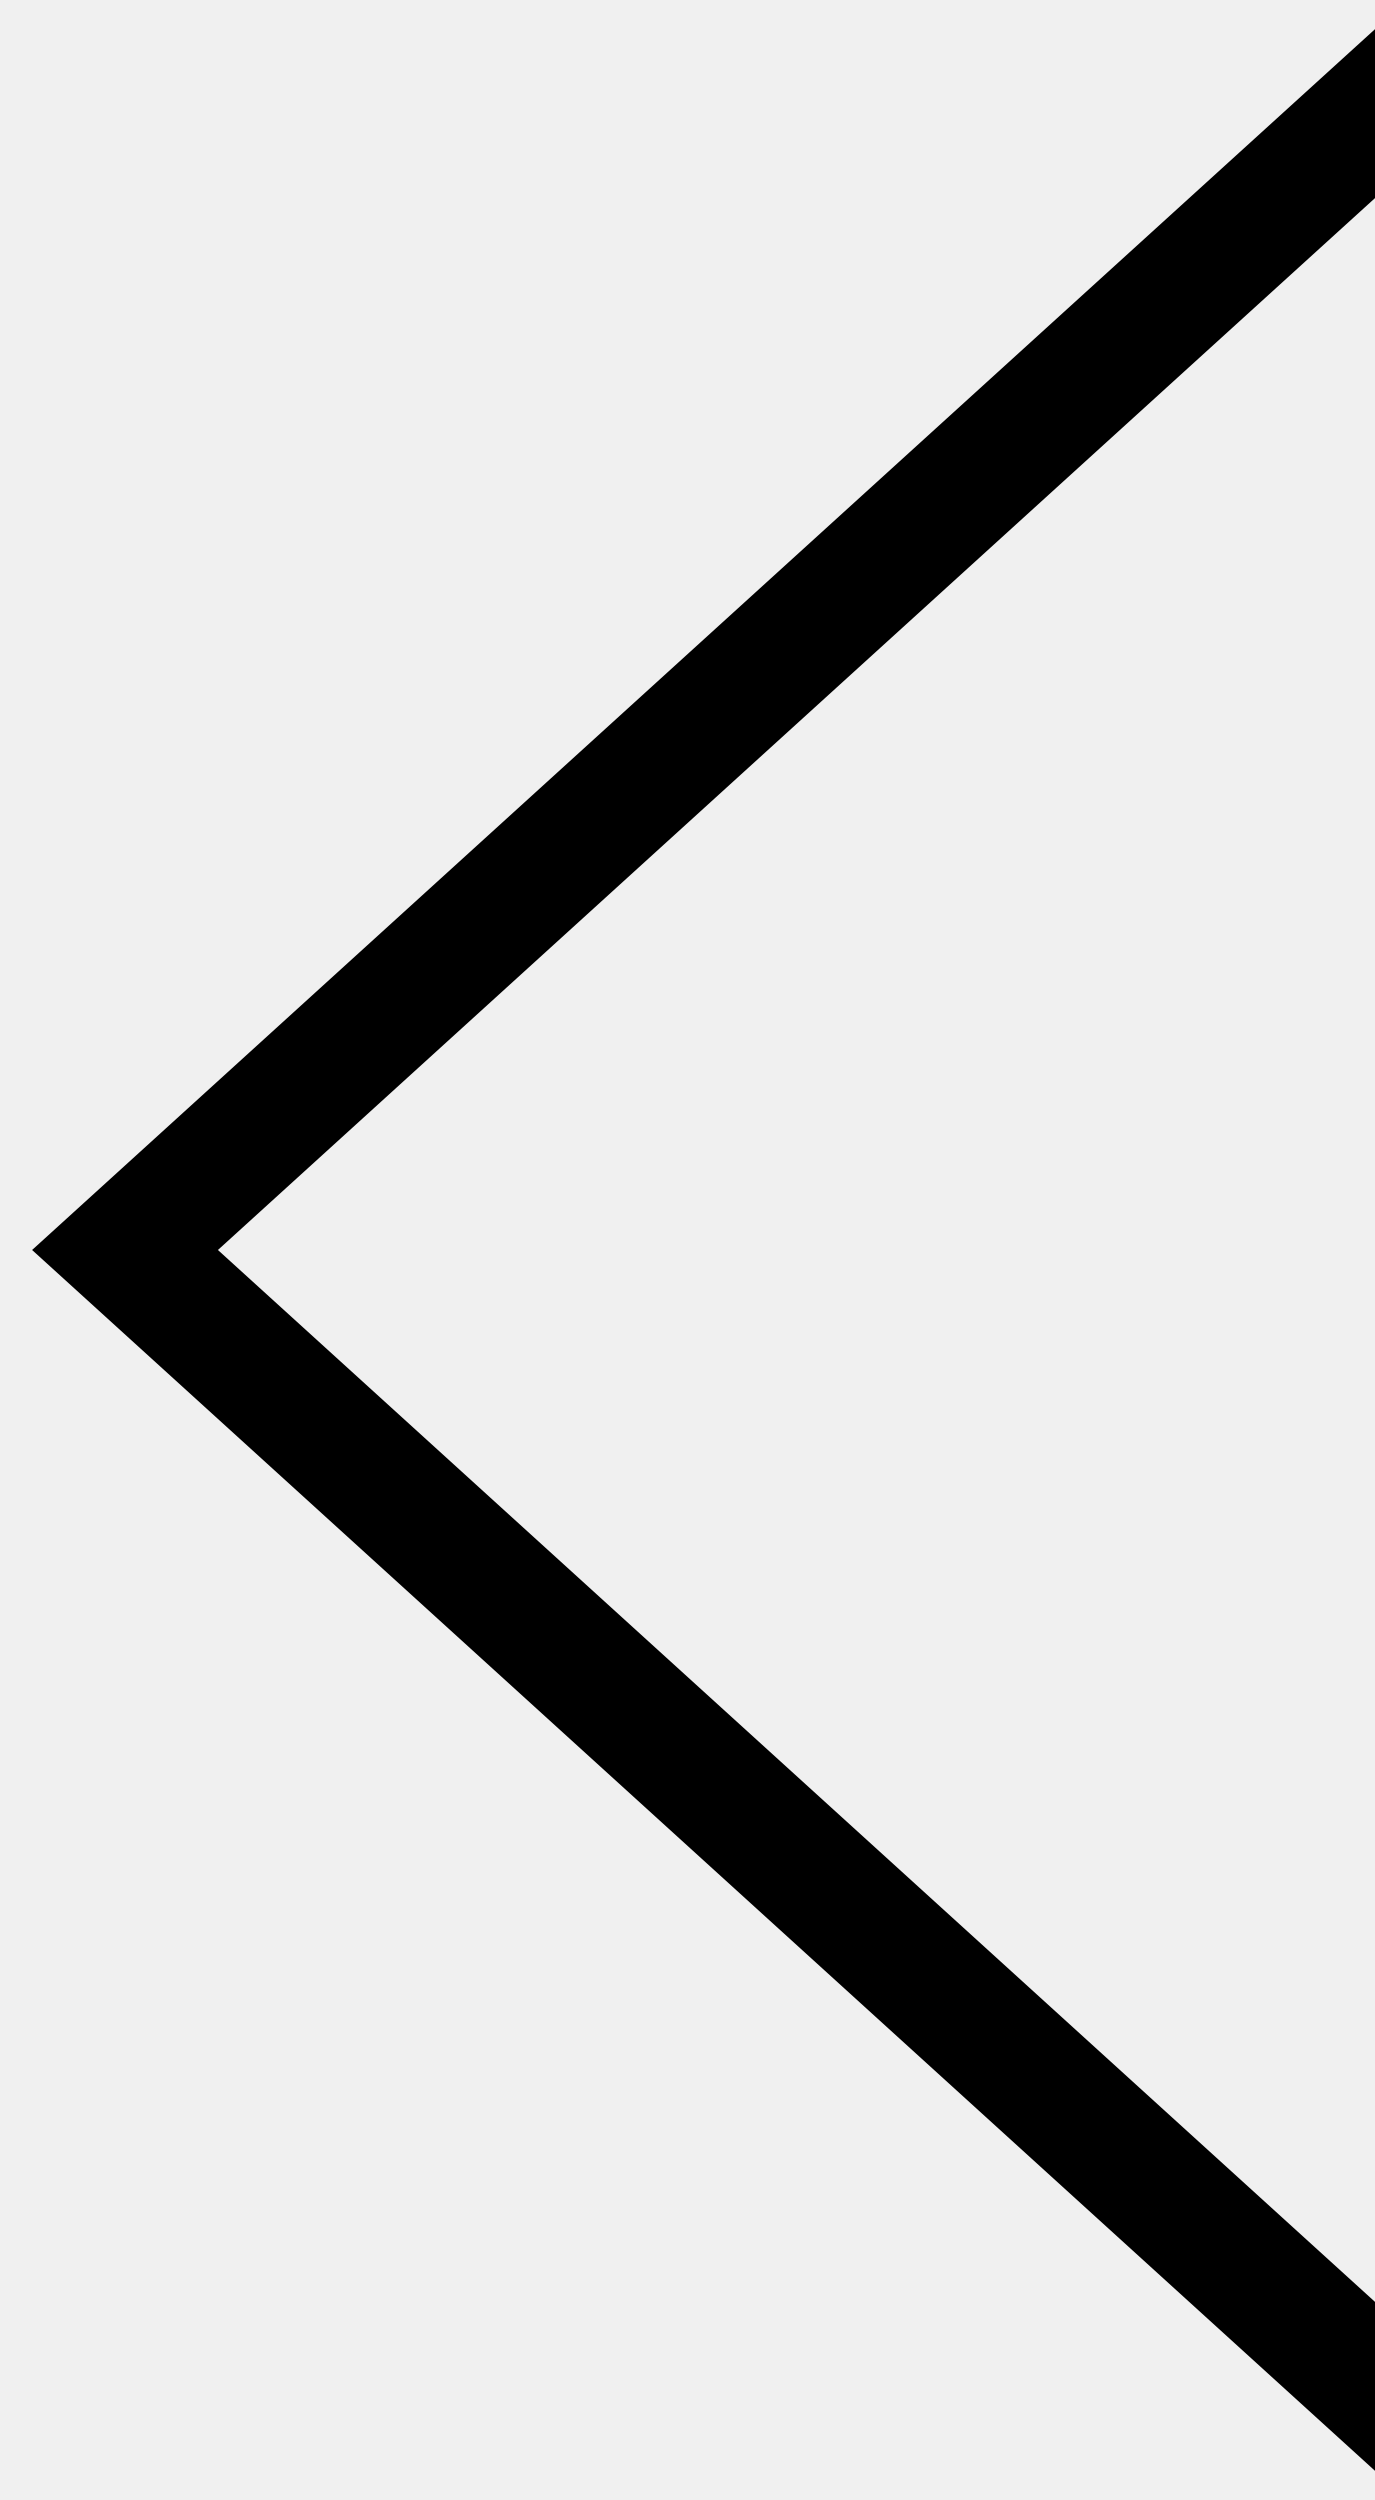
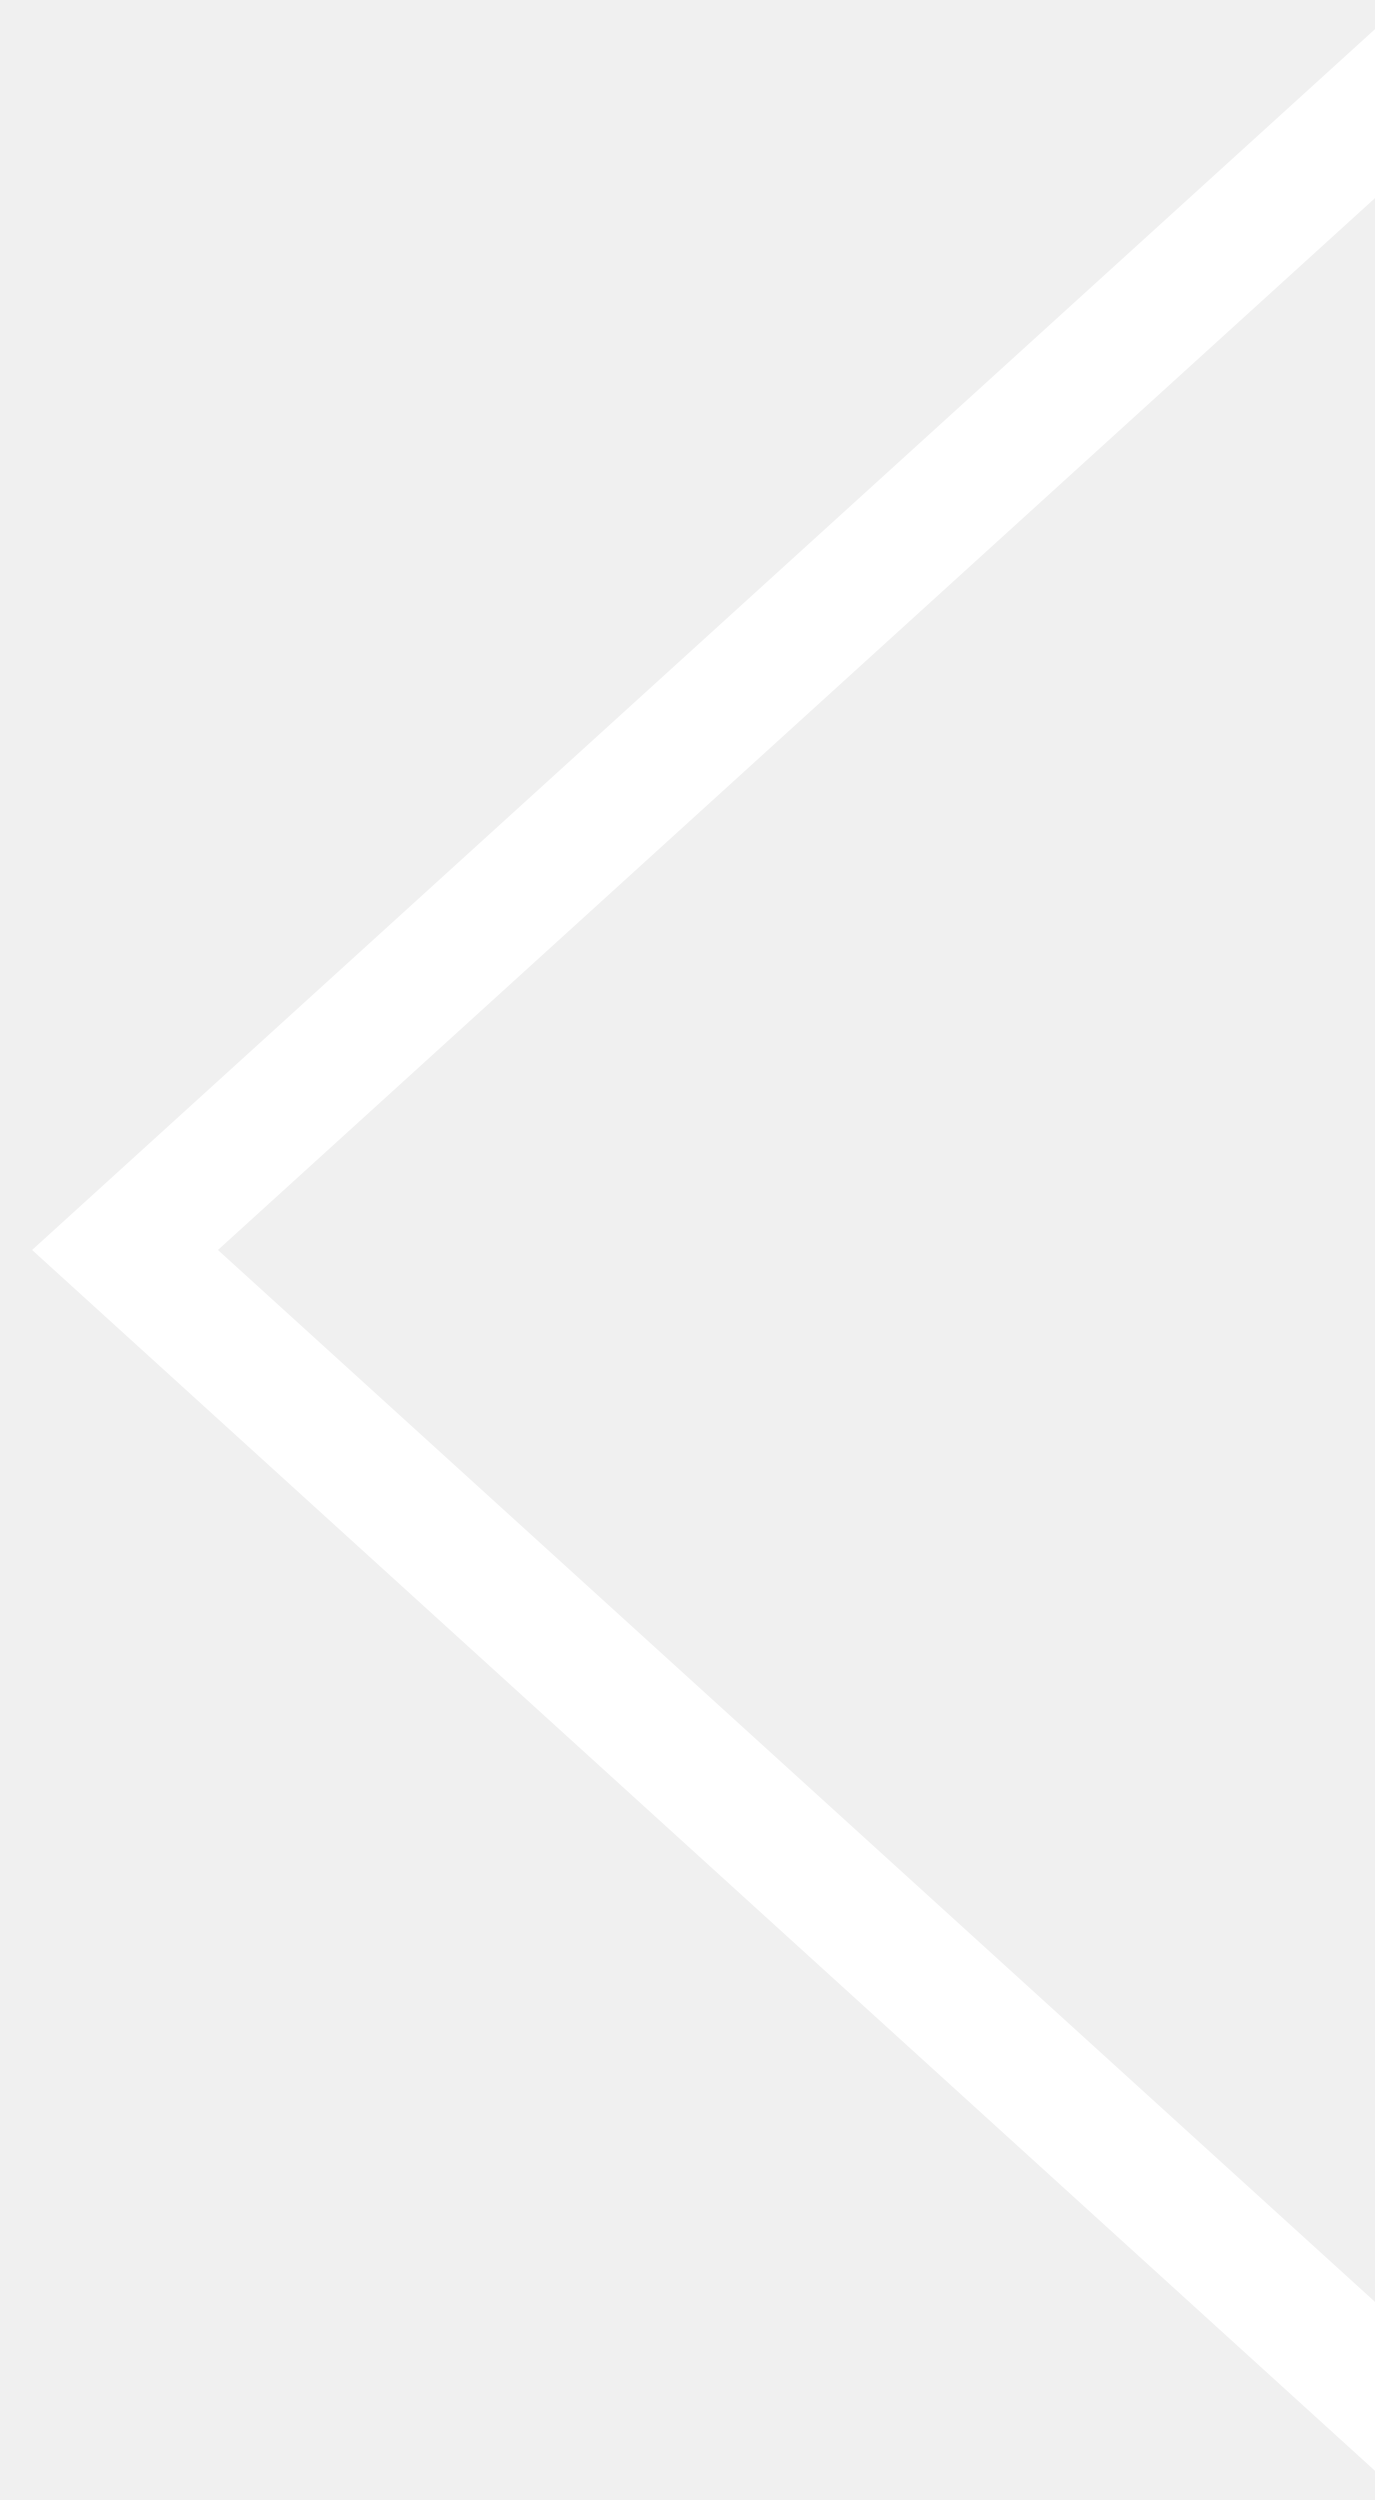
<svg xmlns="http://www.w3.org/2000/svg" width="11" height="20" id="svg2" version="1.1">
  <defs id="defs4" />
  <g id="layer1" transform="translate(0,-1032.362)">
-     <path style="fill:none;stroke:#000000;stroke-width:1px;stroke-linecap:butt;stroke-linejoin:miter;stroke-opacity:1" d="m 12,1032.362 -11,10 11,10 -0.509,0 -0.491,0" id="path3759" />
+     <path style="fill:none;stroke:#ffffff;stroke-width:1px;stroke-linecap:butt;stroke-linejoin:miter;stroke-opacity:1" d="m 12,1032.362 -11,10 11,10 -0.509,0 -0.491,0" id="path3759" />
  </g>
</svg>
